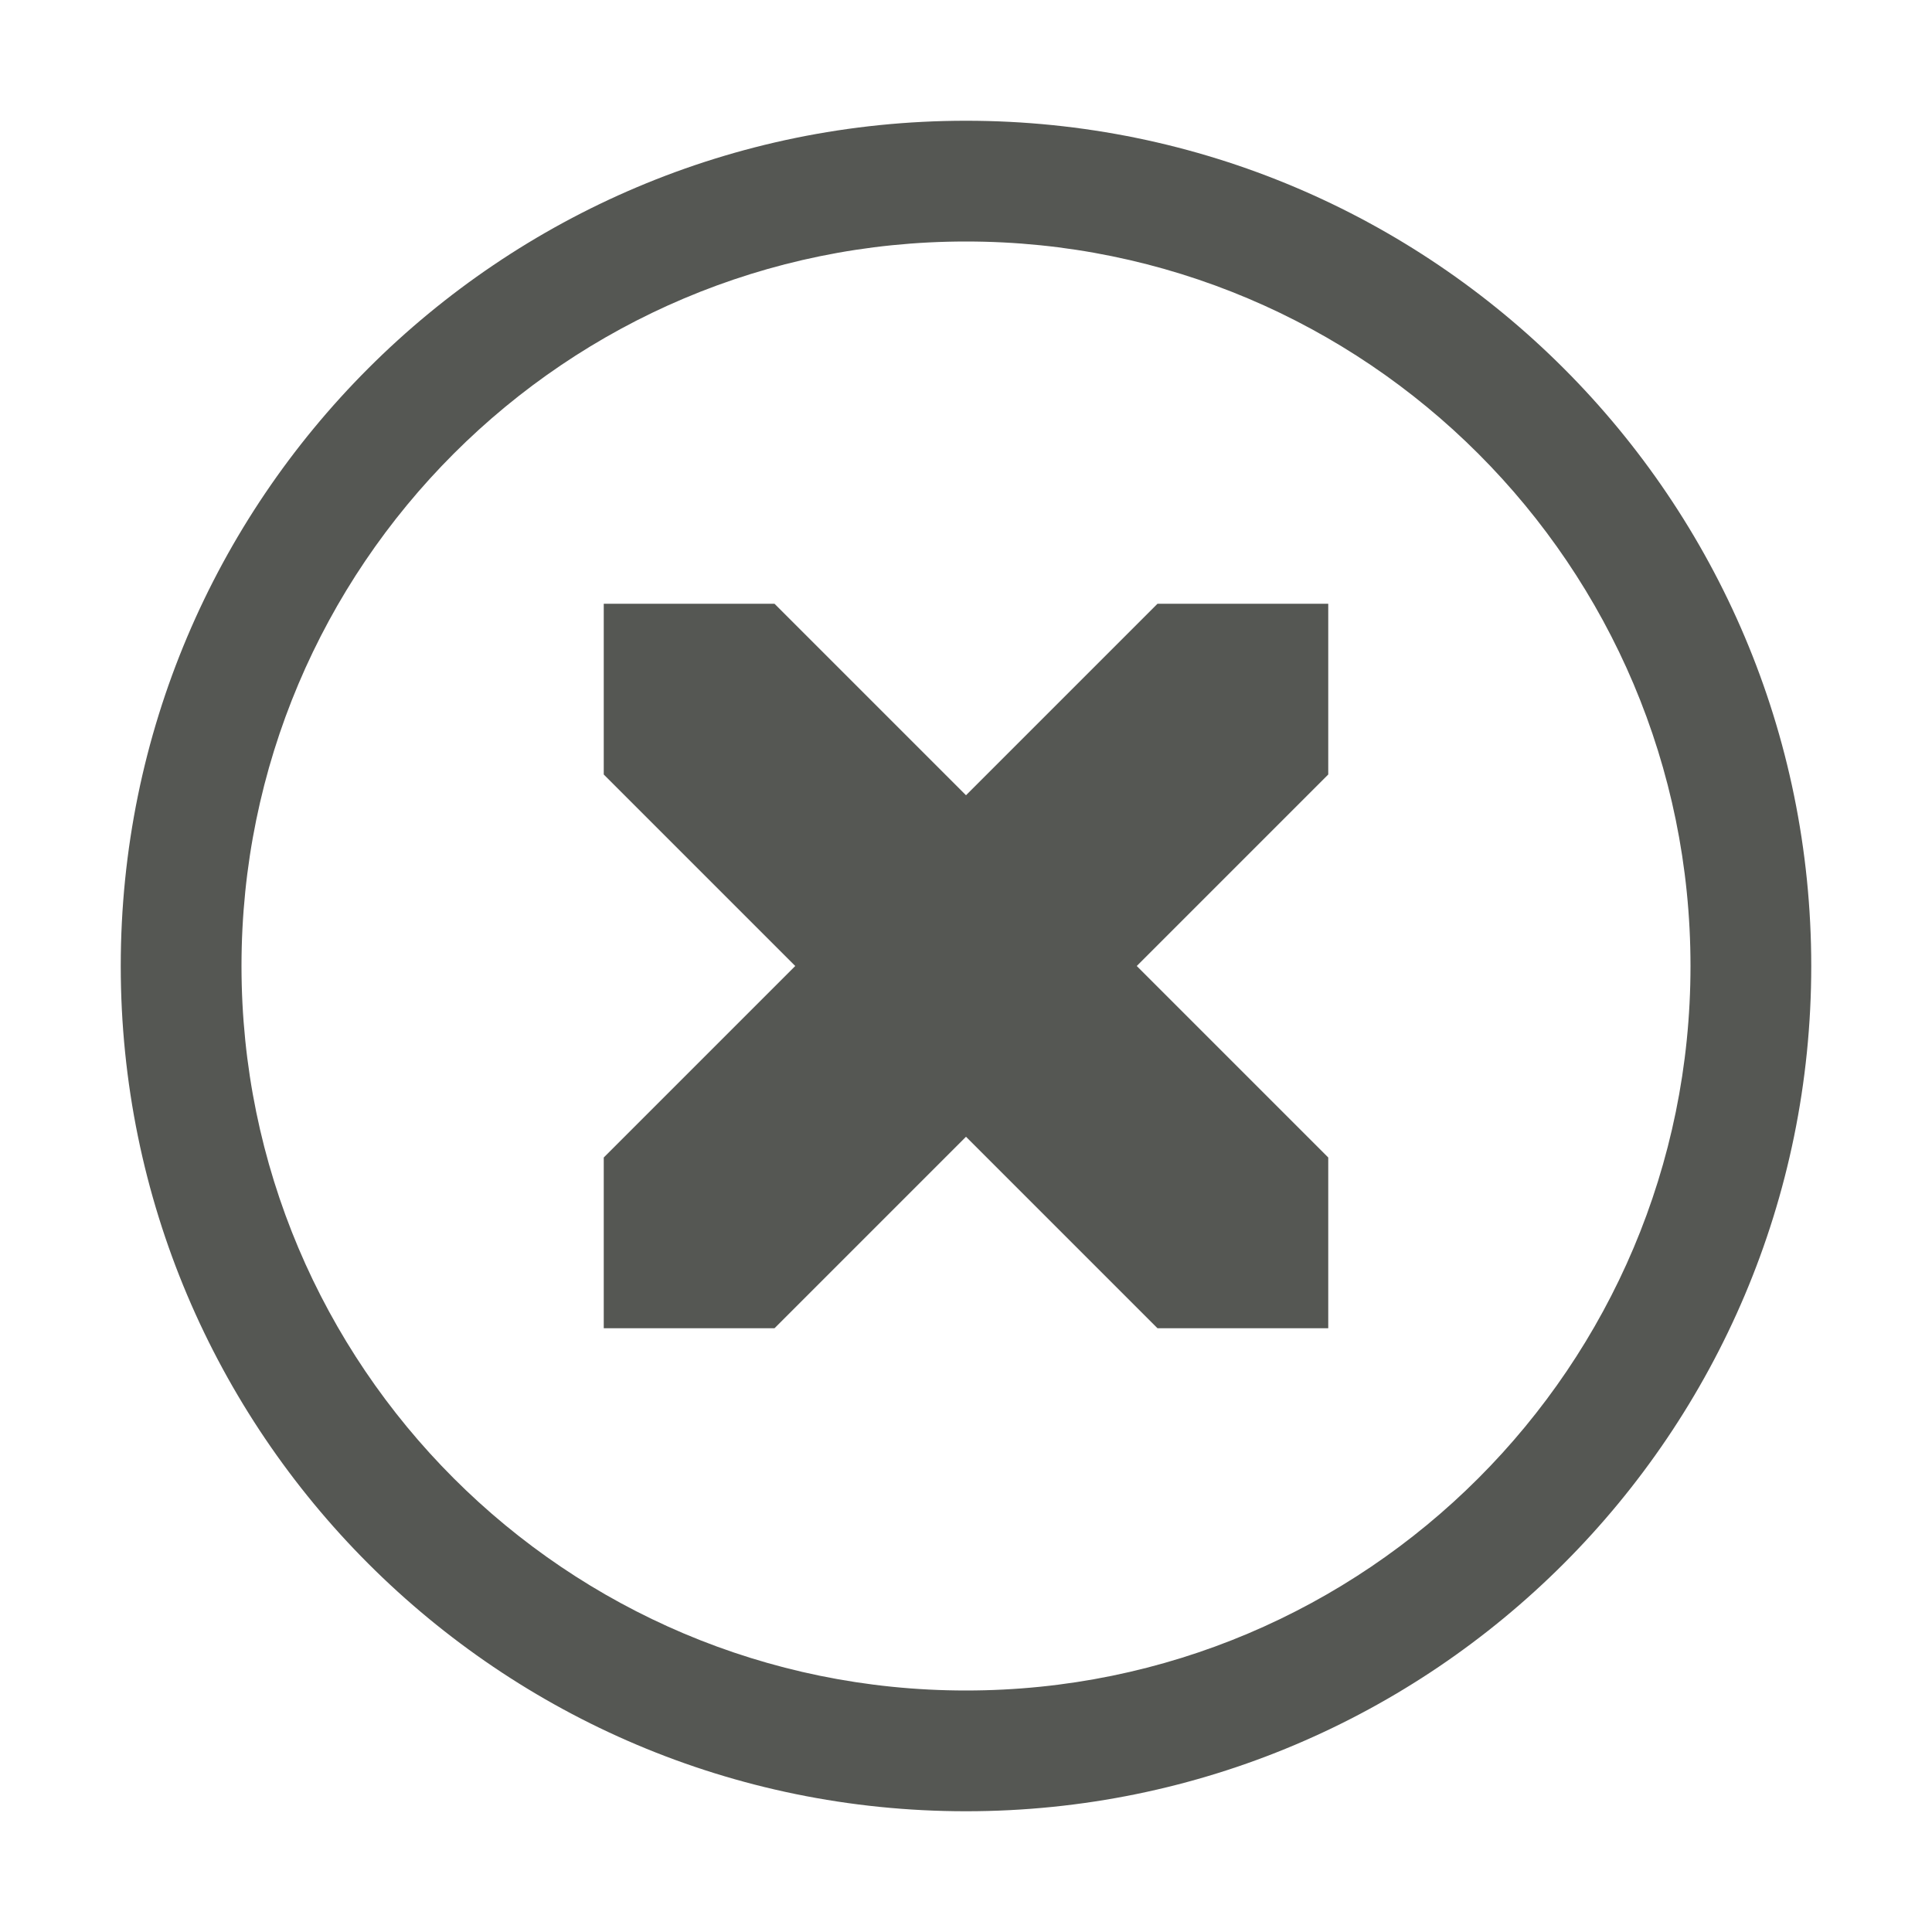
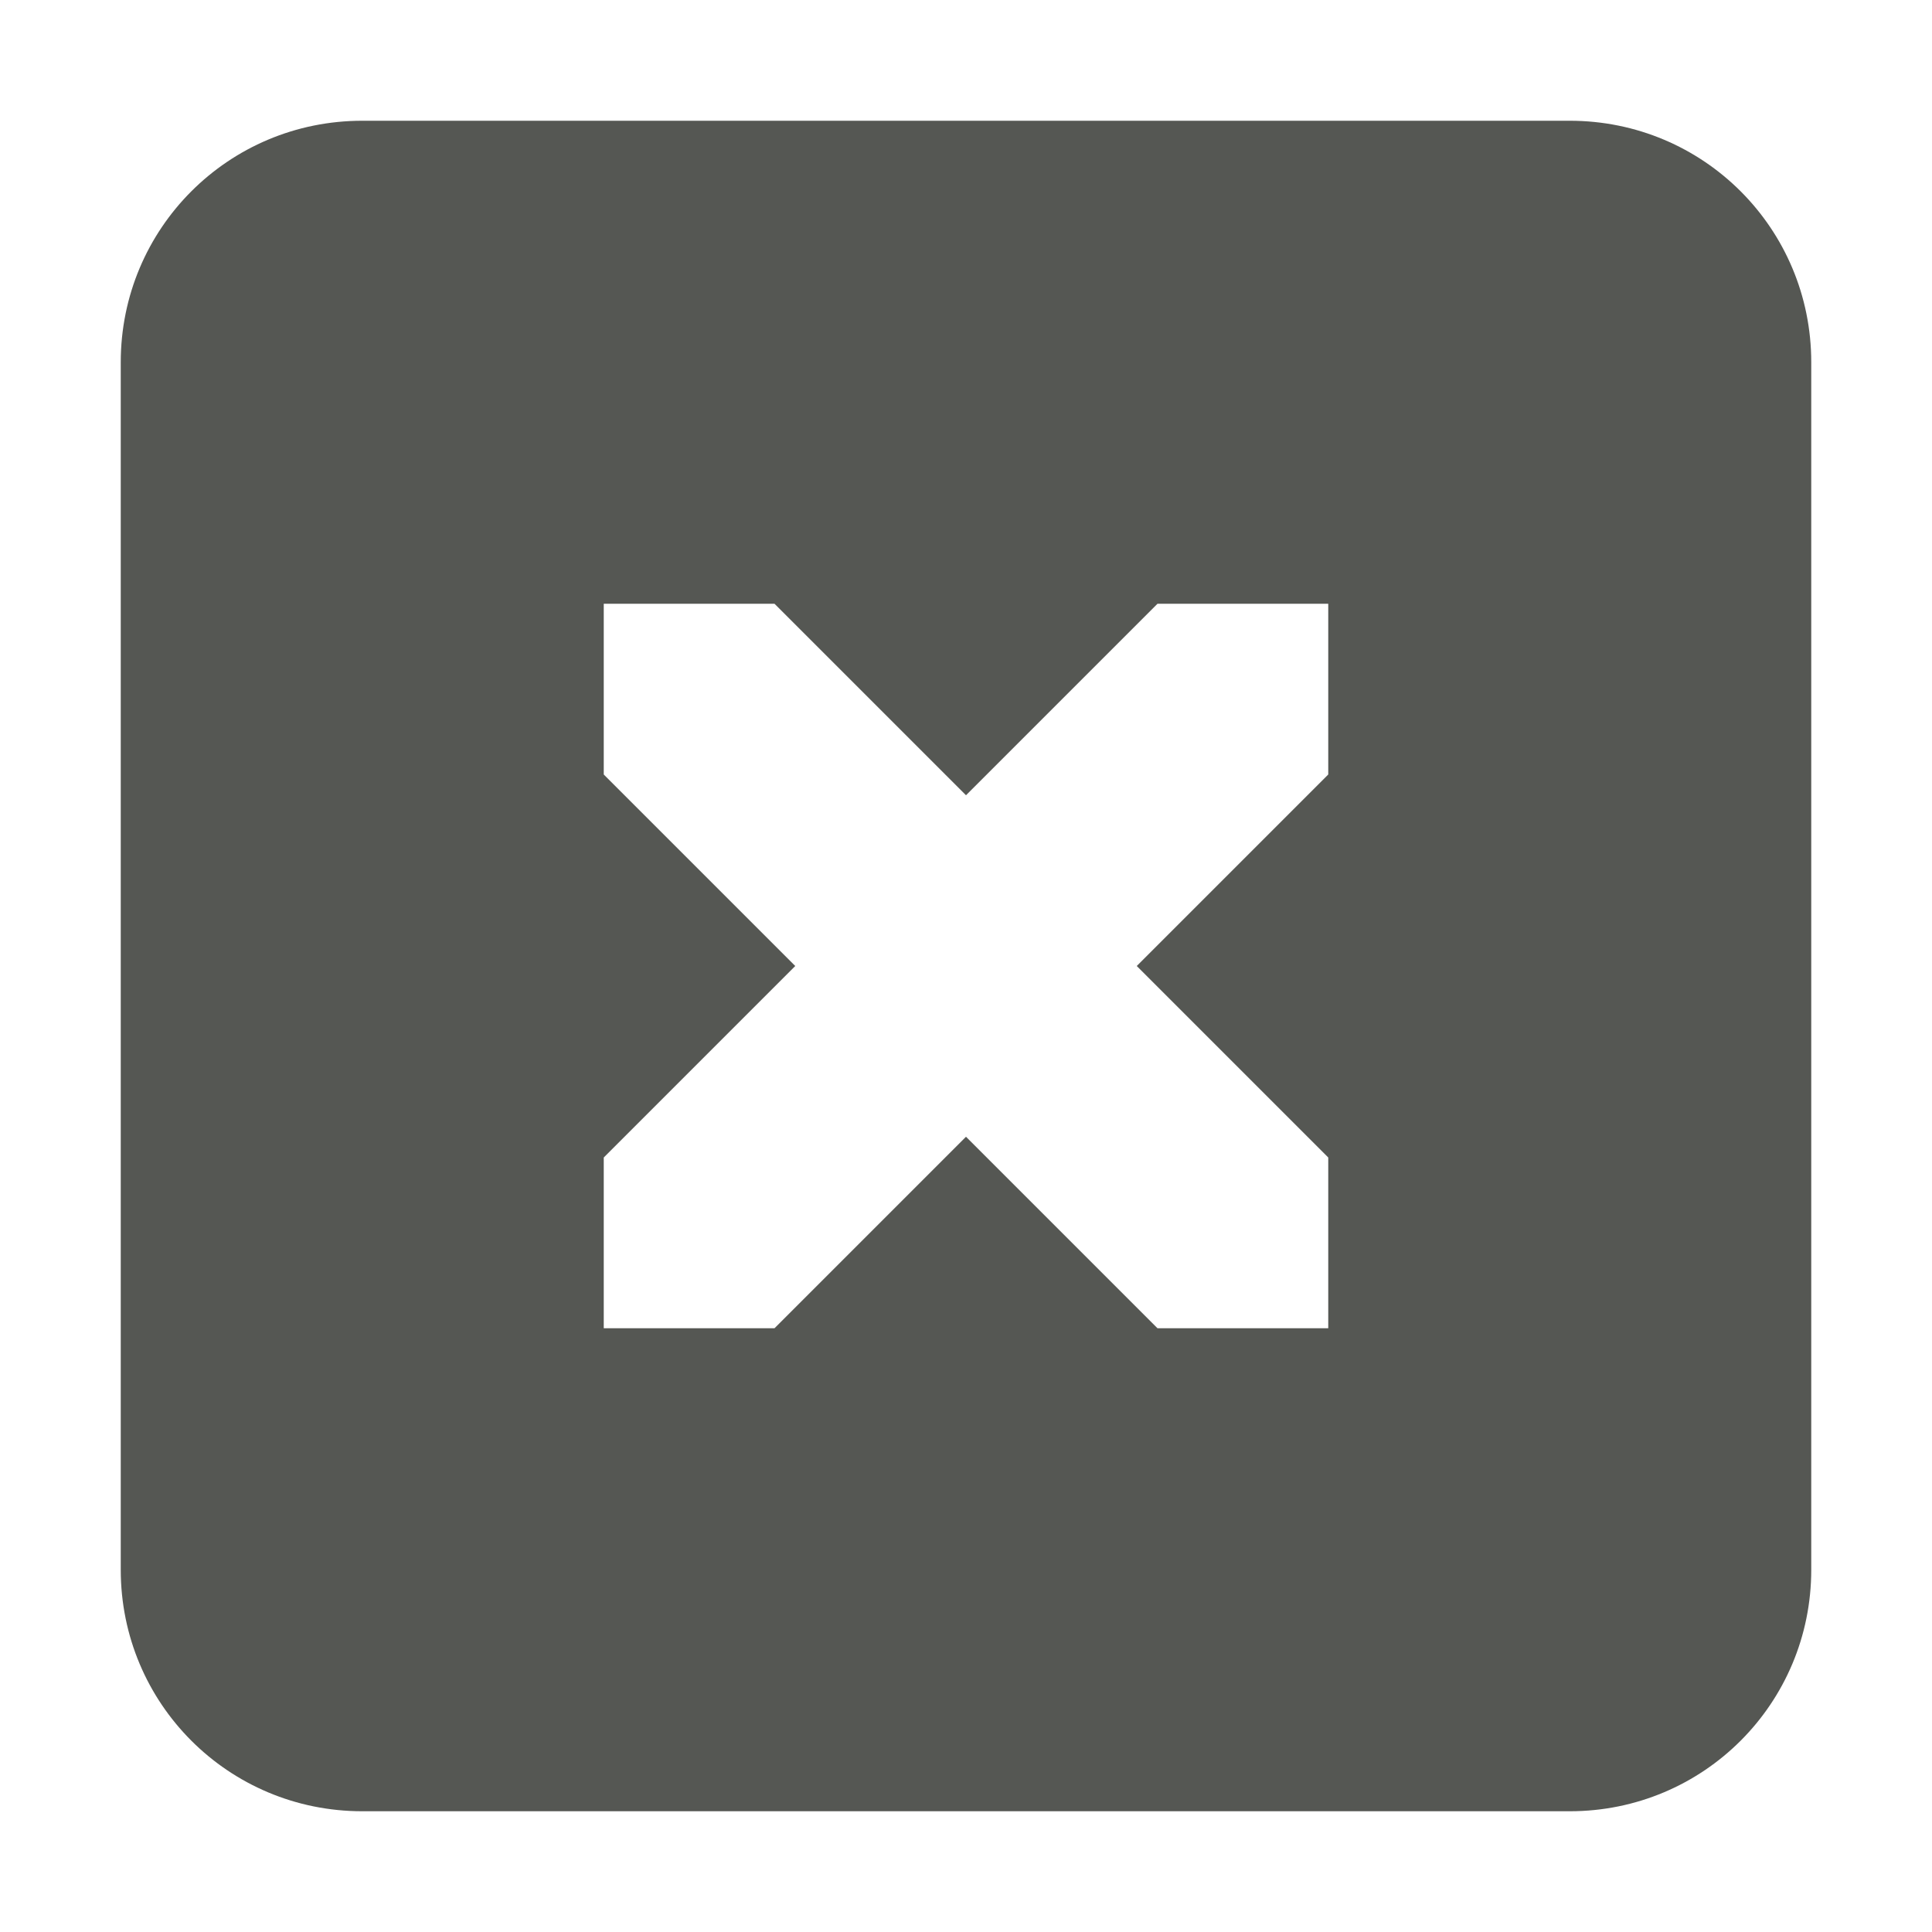
<svg xmlns="http://www.w3.org/2000/svg" viewBox="0 0 16 16">
-   <g fill="#555753">
-     <path d="m5 5v1.414l1.586 1.586-1.586 1.586v1.414h1.414l1.586-1.586 1.586 1.586h1.414v-1.414l-1.586-1.586 1.586-1.586v-1.414h-1.414l-1.586 1.586-1.586-1.586z" />
-     <path d="m8 1a7 7 0 0 0 -7 7 7 7 0 0 0 7 7 7 7 0 0 0 7-7 7 7 0 0 0 -7-7zm0 1a6 6 0 0 1 6 6 6 6 0 0 1 -6 6 6 6 0 0 1 -6-6 6 6 0 0 1 6-6z" />
-   </g>
+   <path d="m3 1c-1.108 0-2 .892-2 2v10c0 1.108.892 2 2 2h10c1.108 0 2-.892 2-2v-10c0-1.108-.892-2-2-2zm2 4h1.414l1.586 1.586 1.586-1.586h1.414v1.414l-1.586 1.586 1.586 1.586v1.414h-1.414l-1.586-1.586-1.586 1.586h-1.414v-1.414l1.586-1.586-1.586-1.586z" fill="#555753" />
</svg>
